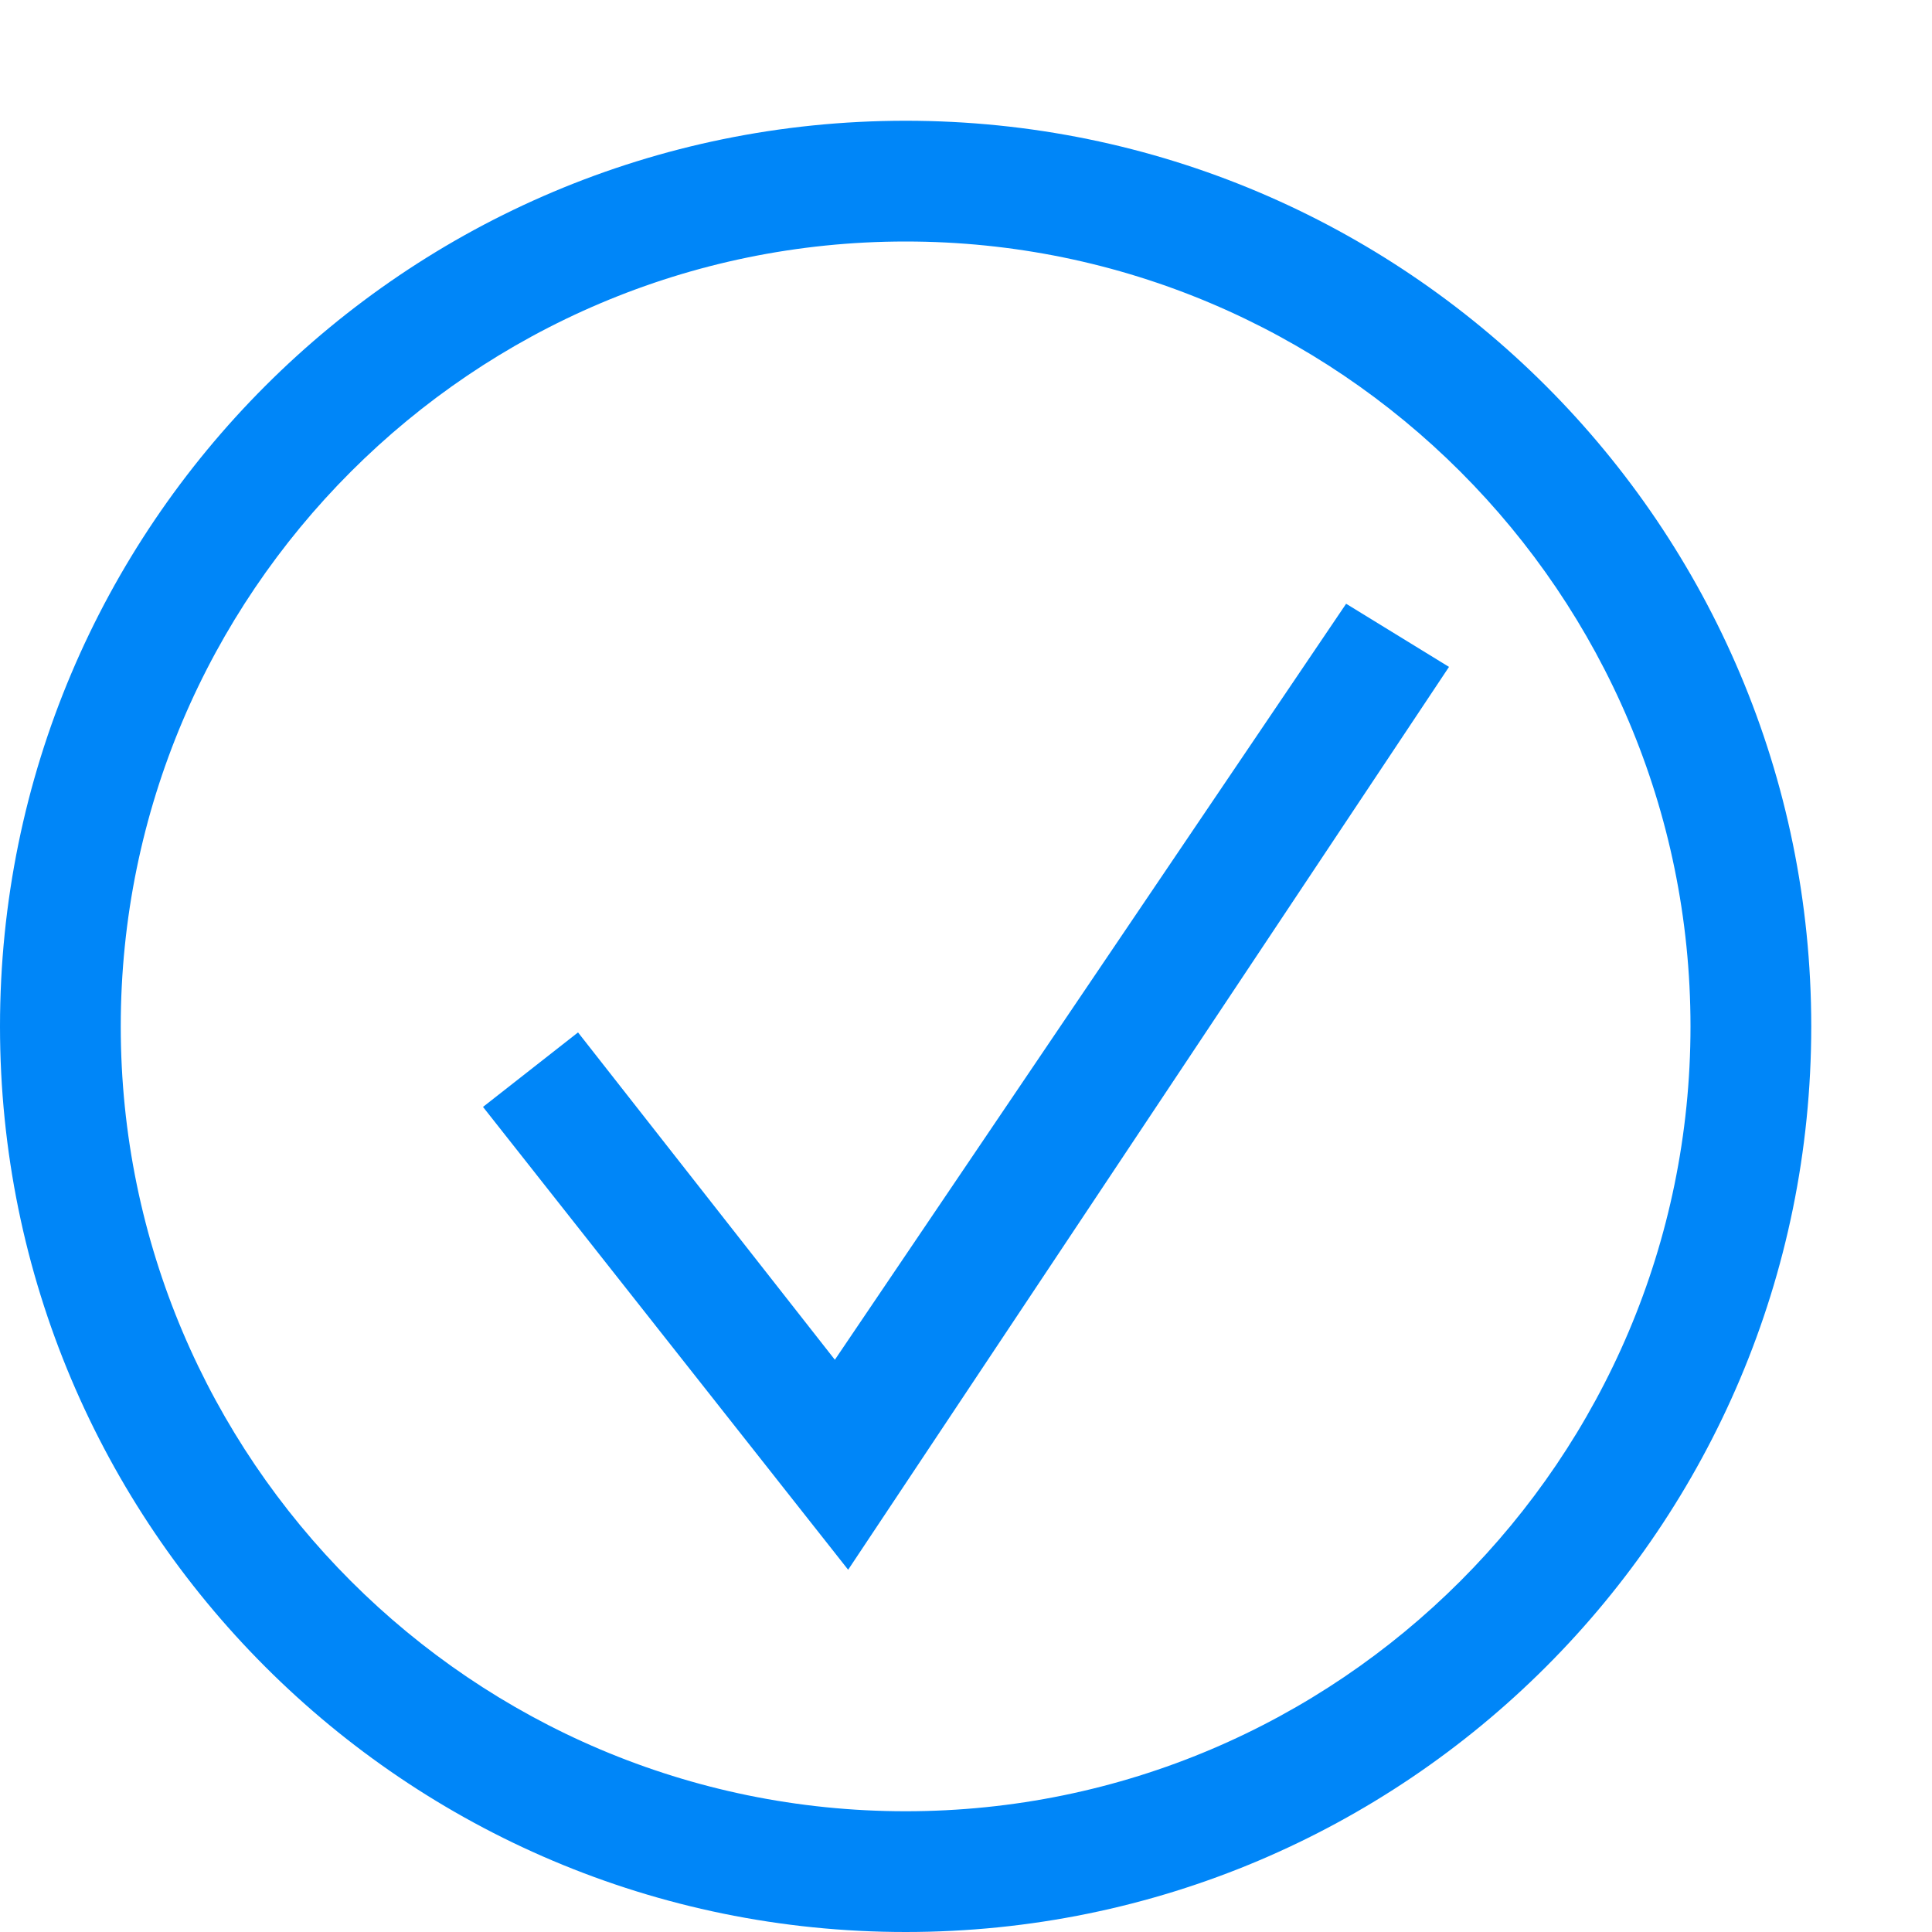
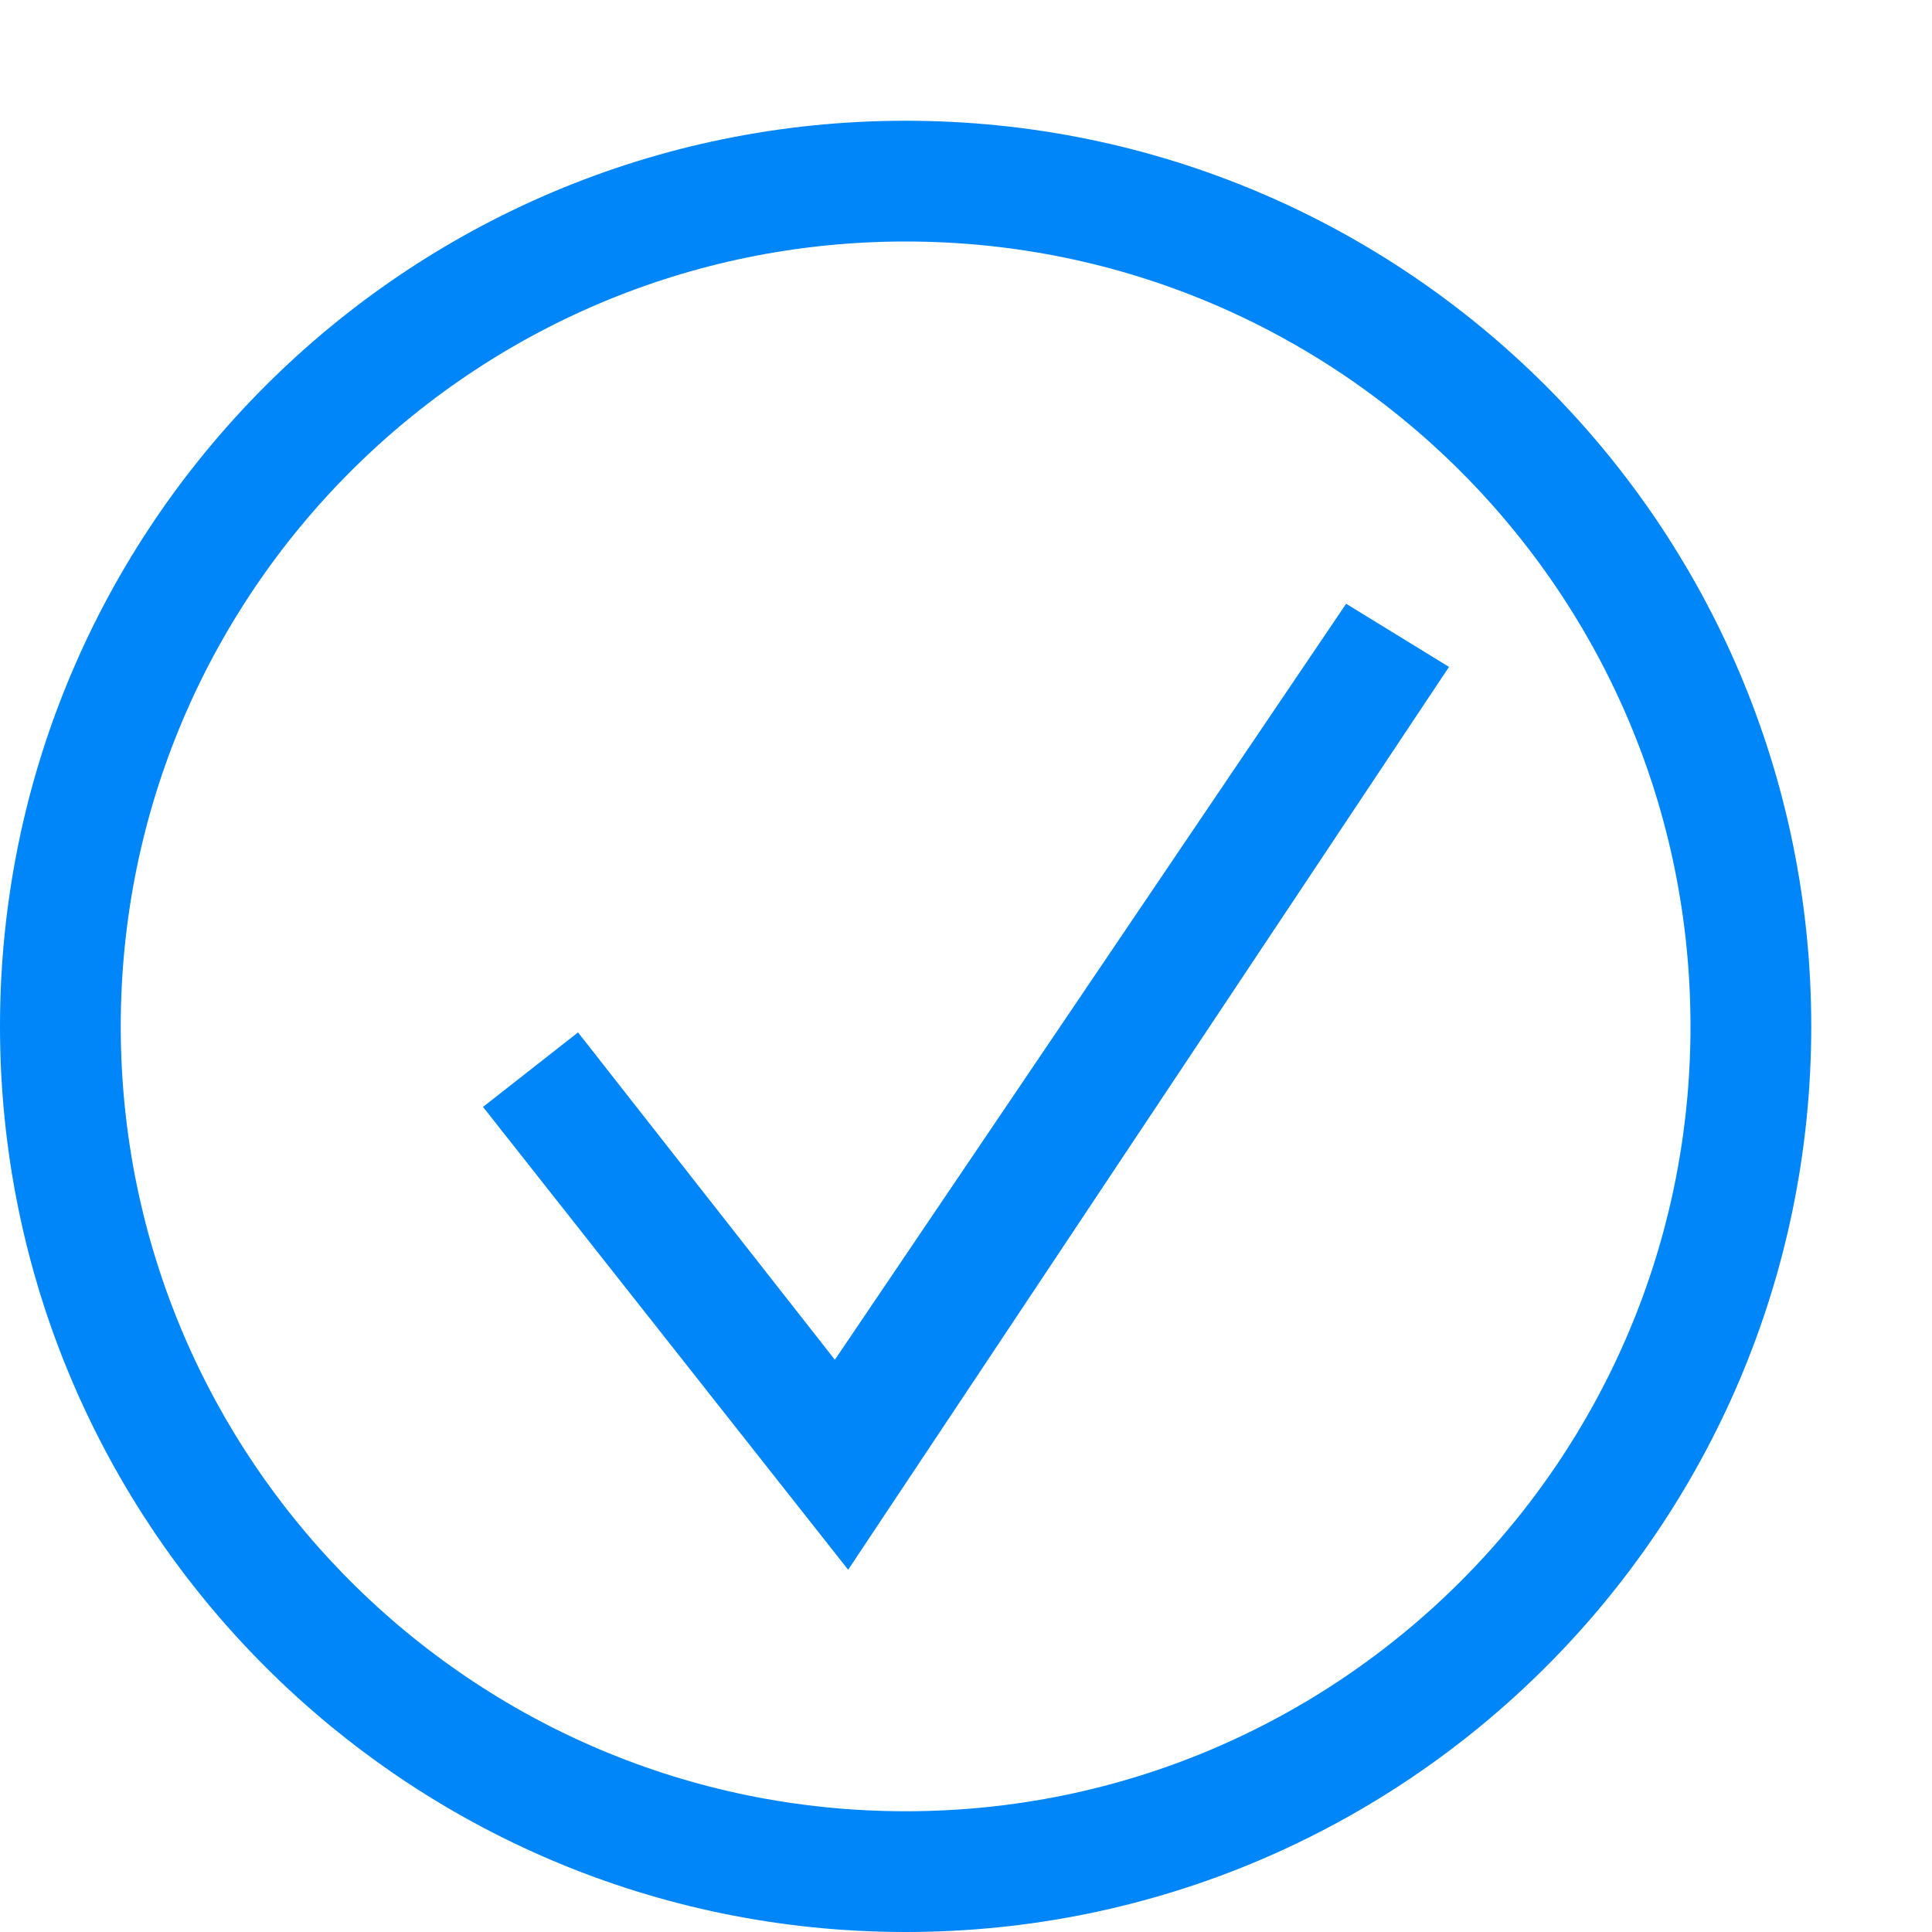
<svg xmlns="http://www.w3.org/2000/svg" version="1.1" id="Layer_1" x="0px" y="0px" width="16px" height="16px" viewBox="0 0 16 16" enable-background="new 0 0 16 16" xml:space="preserve">
  <g>
-     <path fill="#0086f8" d="M7.5,2C11.084,2,14,4.916,14,8.5S11.084,15,7.5,15S1,12.084,1,8.5S3.916,2,7.5,2 M7.5,1   C3.358,1,0,4.357,0,8.5S3.358,16,7.5,16S15,12.643,15,8.5S11.642,1,7.5,1L7.5,1z" />
+     <circle cx="7.5" cy="8.5" r="7" stroke="#0086f8" fill="transparent" />
  </g>
-   <path fill="#0086f8" d="M0.003,1.969" />
-   <path fill="#0086f8" d="M0.003,1.969" />
  <polygon fill="#0086f8" points="12,5.523 11.148,5 6.914,11.261 4.787,8.55 4,9.167 7.024,13 " />
</svg>
